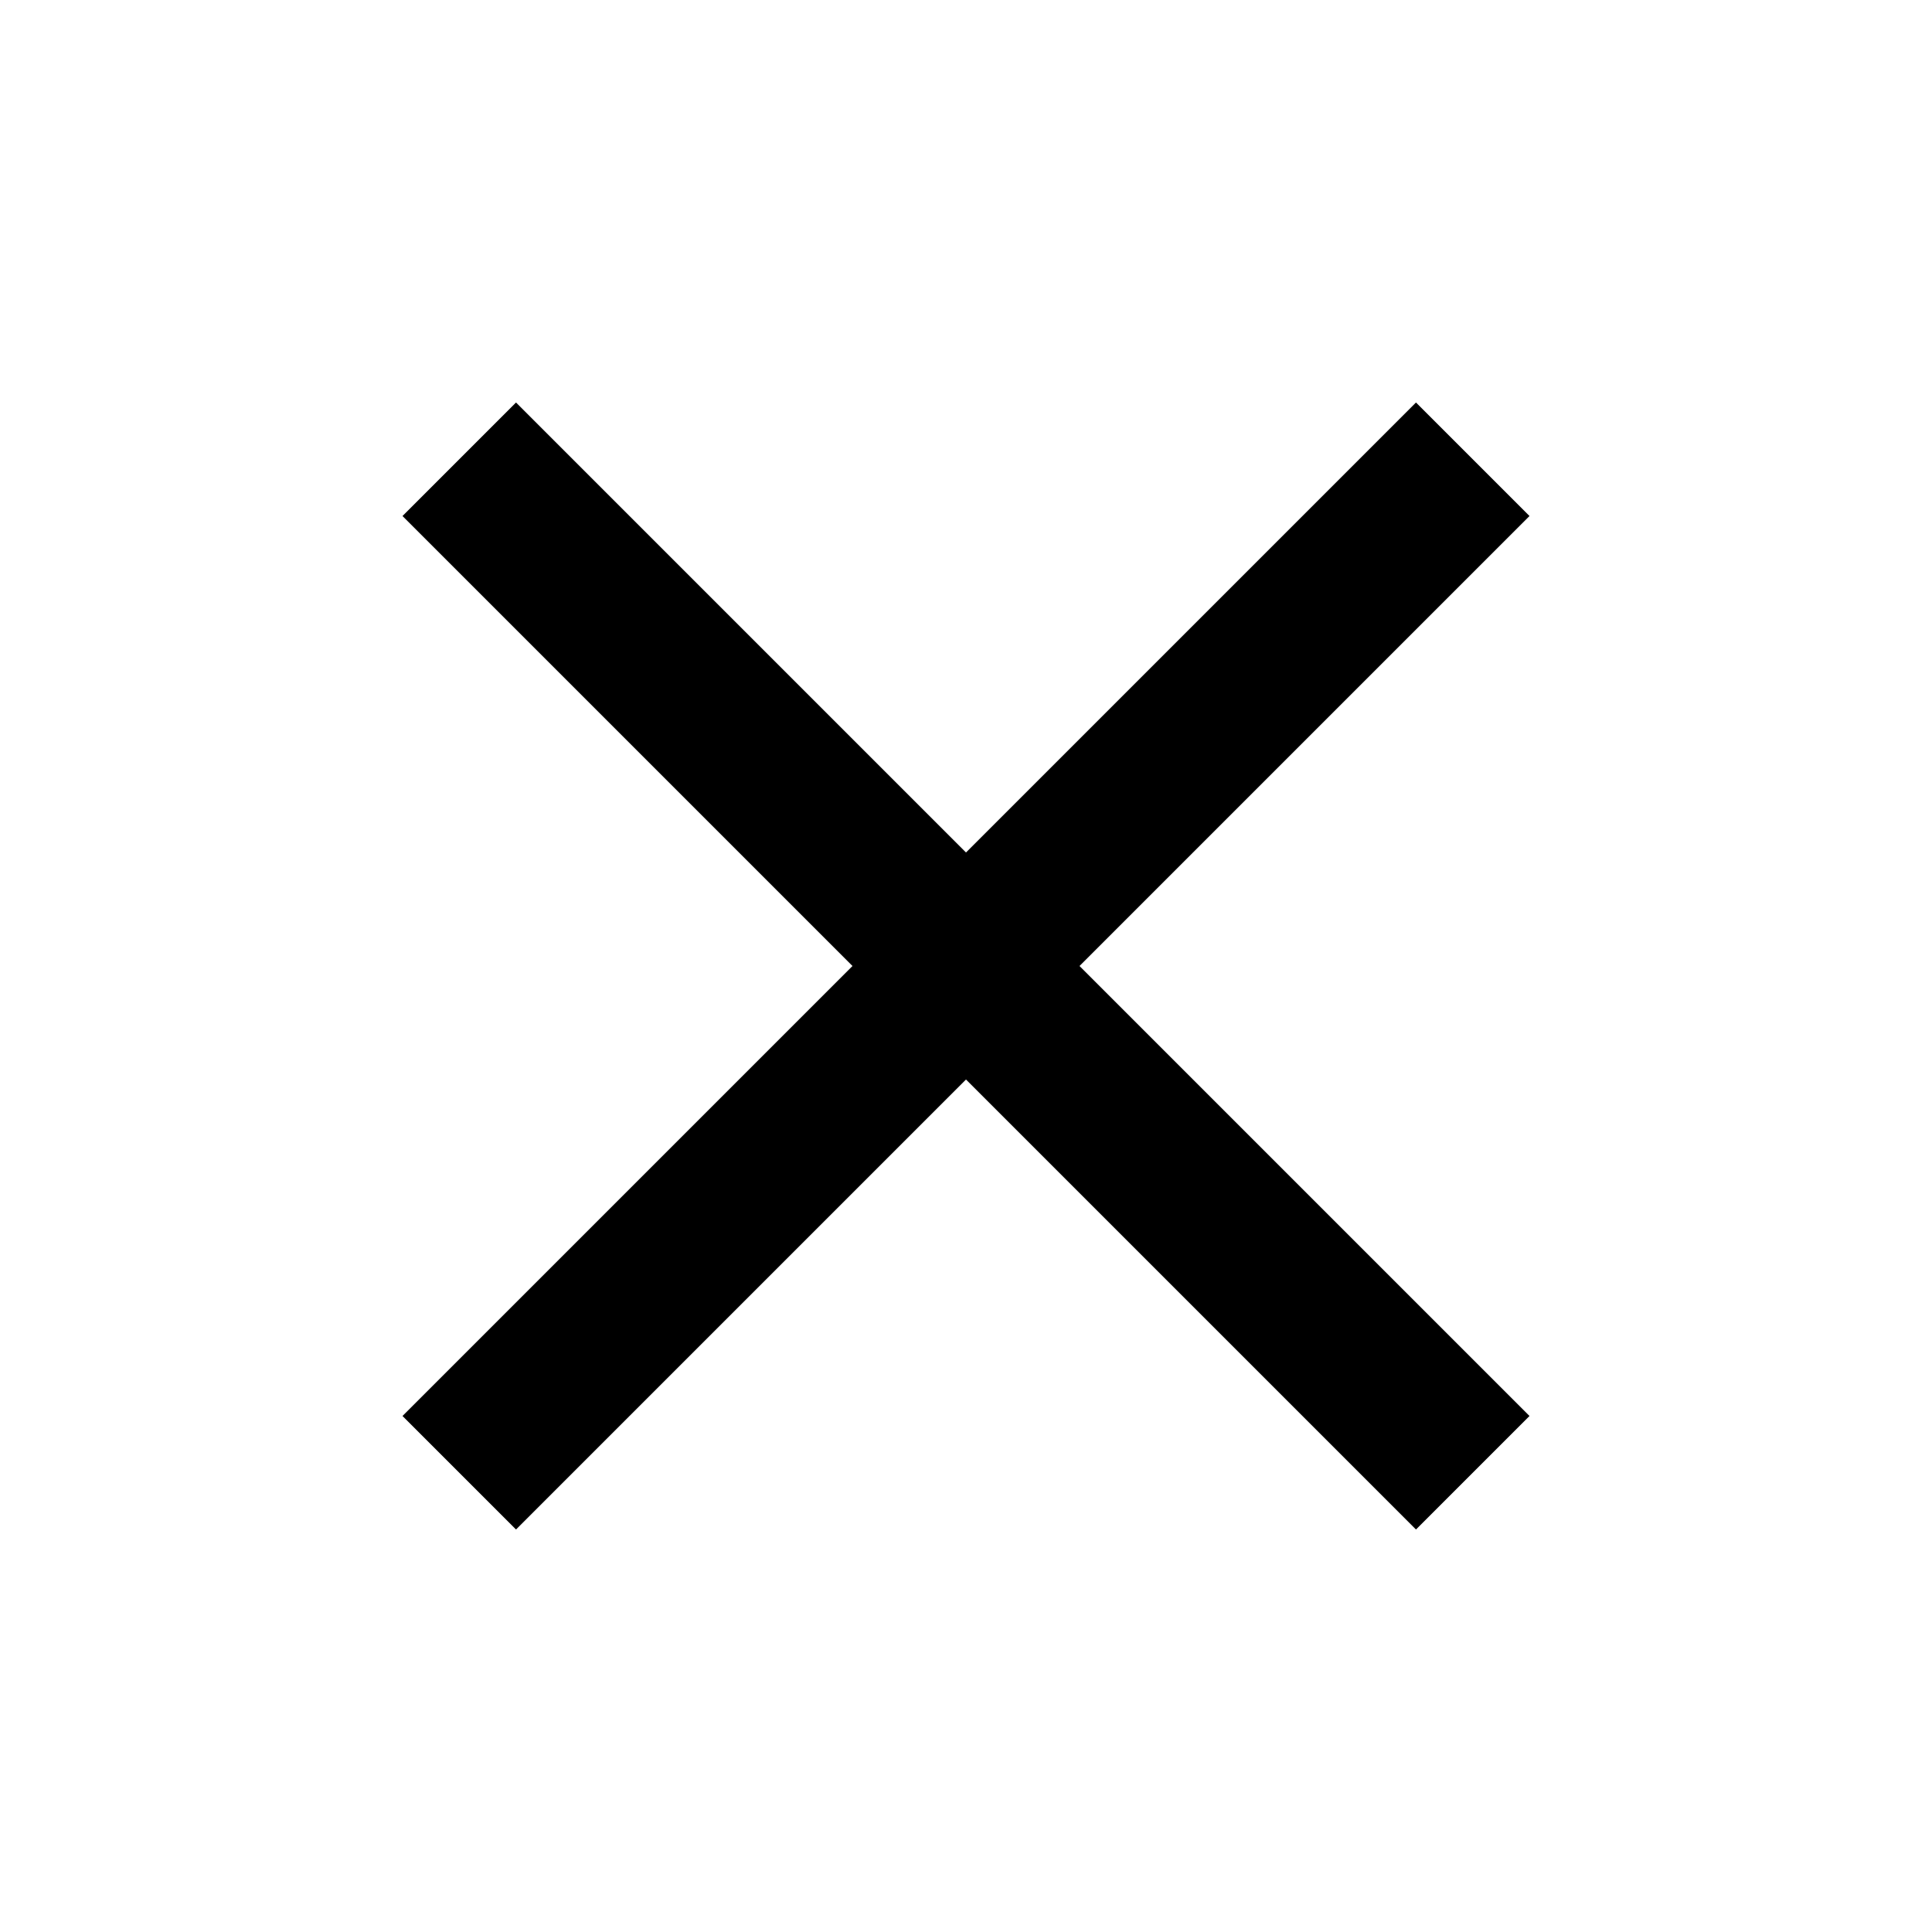
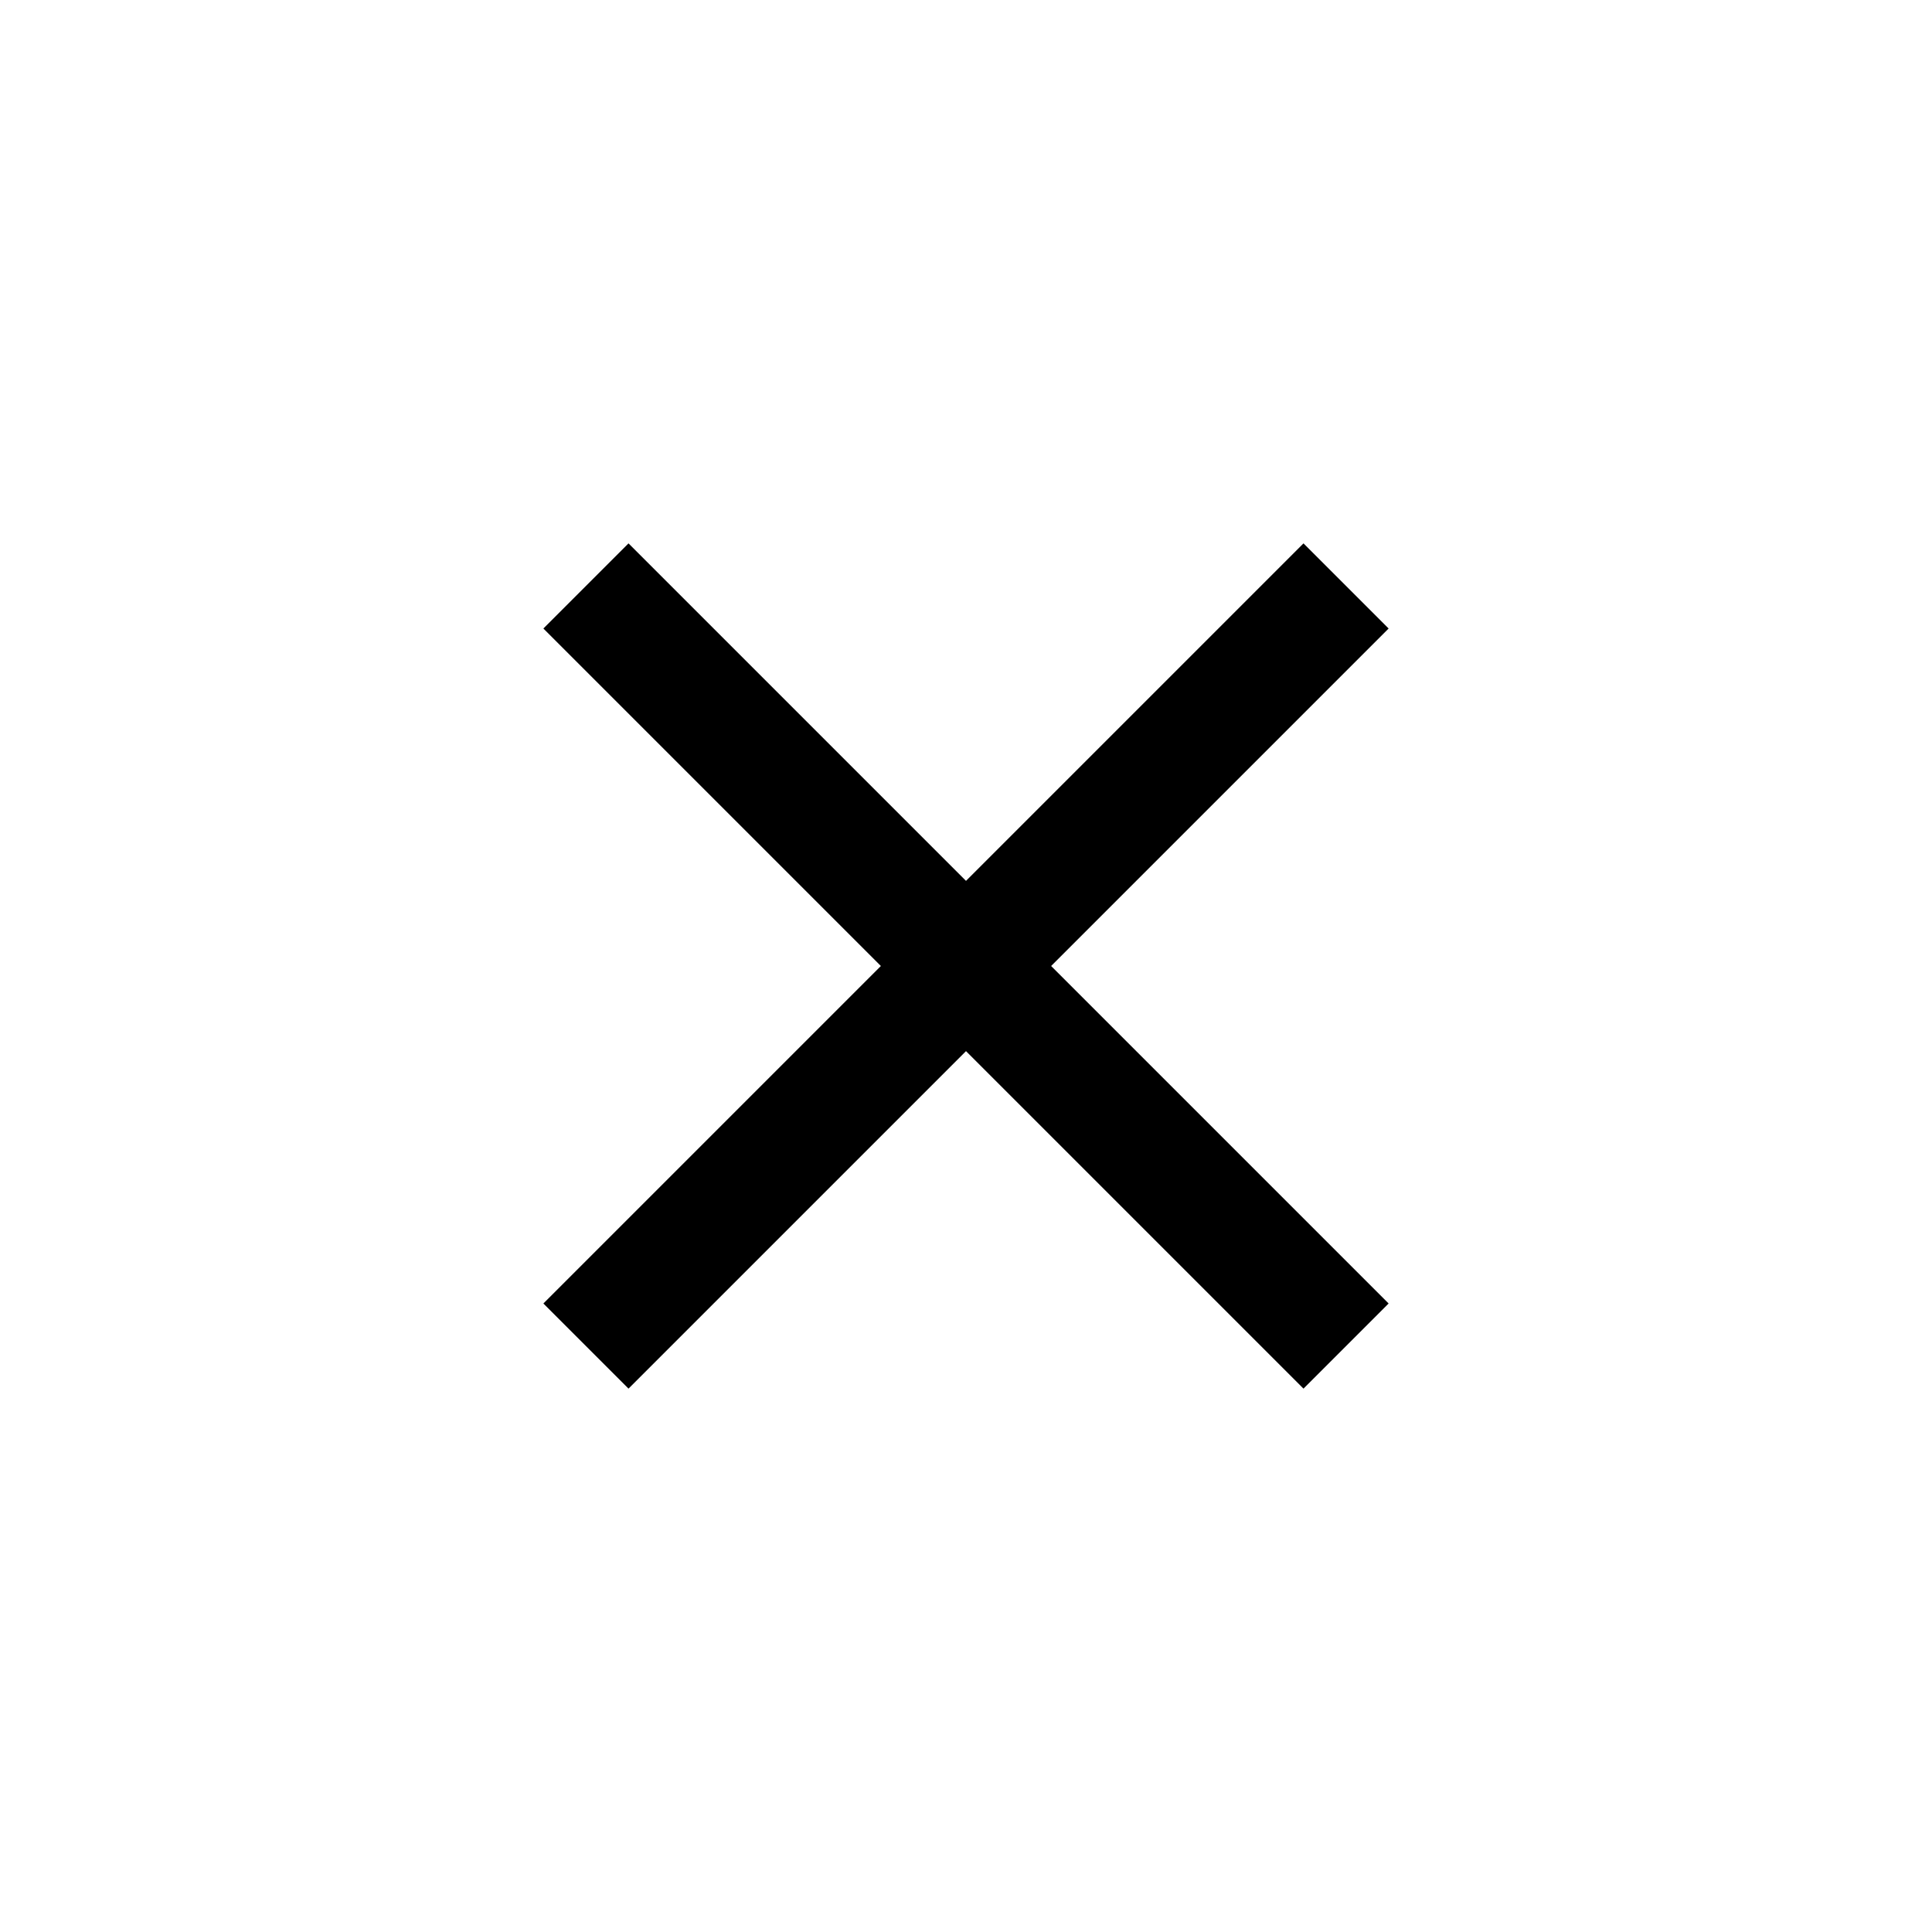
- <svg xmlns="http://www.w3.org/2000/svg" version="1.1" id="mdi-close" width="24" height="24" viewBox="0 0 24 24">
-   <path d="M19,6.41L17.59,5L12,10.59L6.41,5L5,6.41L10.59,12L5,17.59L6.41,19L12,13.41L17.59,19L19,17.59L13.41,12L19,6.41Z" />
+ <svg xmlns="http://www.w3.org/2000/svg" viewBox="0 0 64 64" height="64" width="64" id="mdi-close" version="1.1">
+   <defs id="defs155" />
+   <path style="stroke-width:2" id="path150" d="M 46,20.82 43.18,18 32,29.18 20.82,18 18,20.82 29.18,32 18,43.18 20.82,46 32,34.82 43.18,46 46,43.18 34.82,32 Z" />
</svg>
